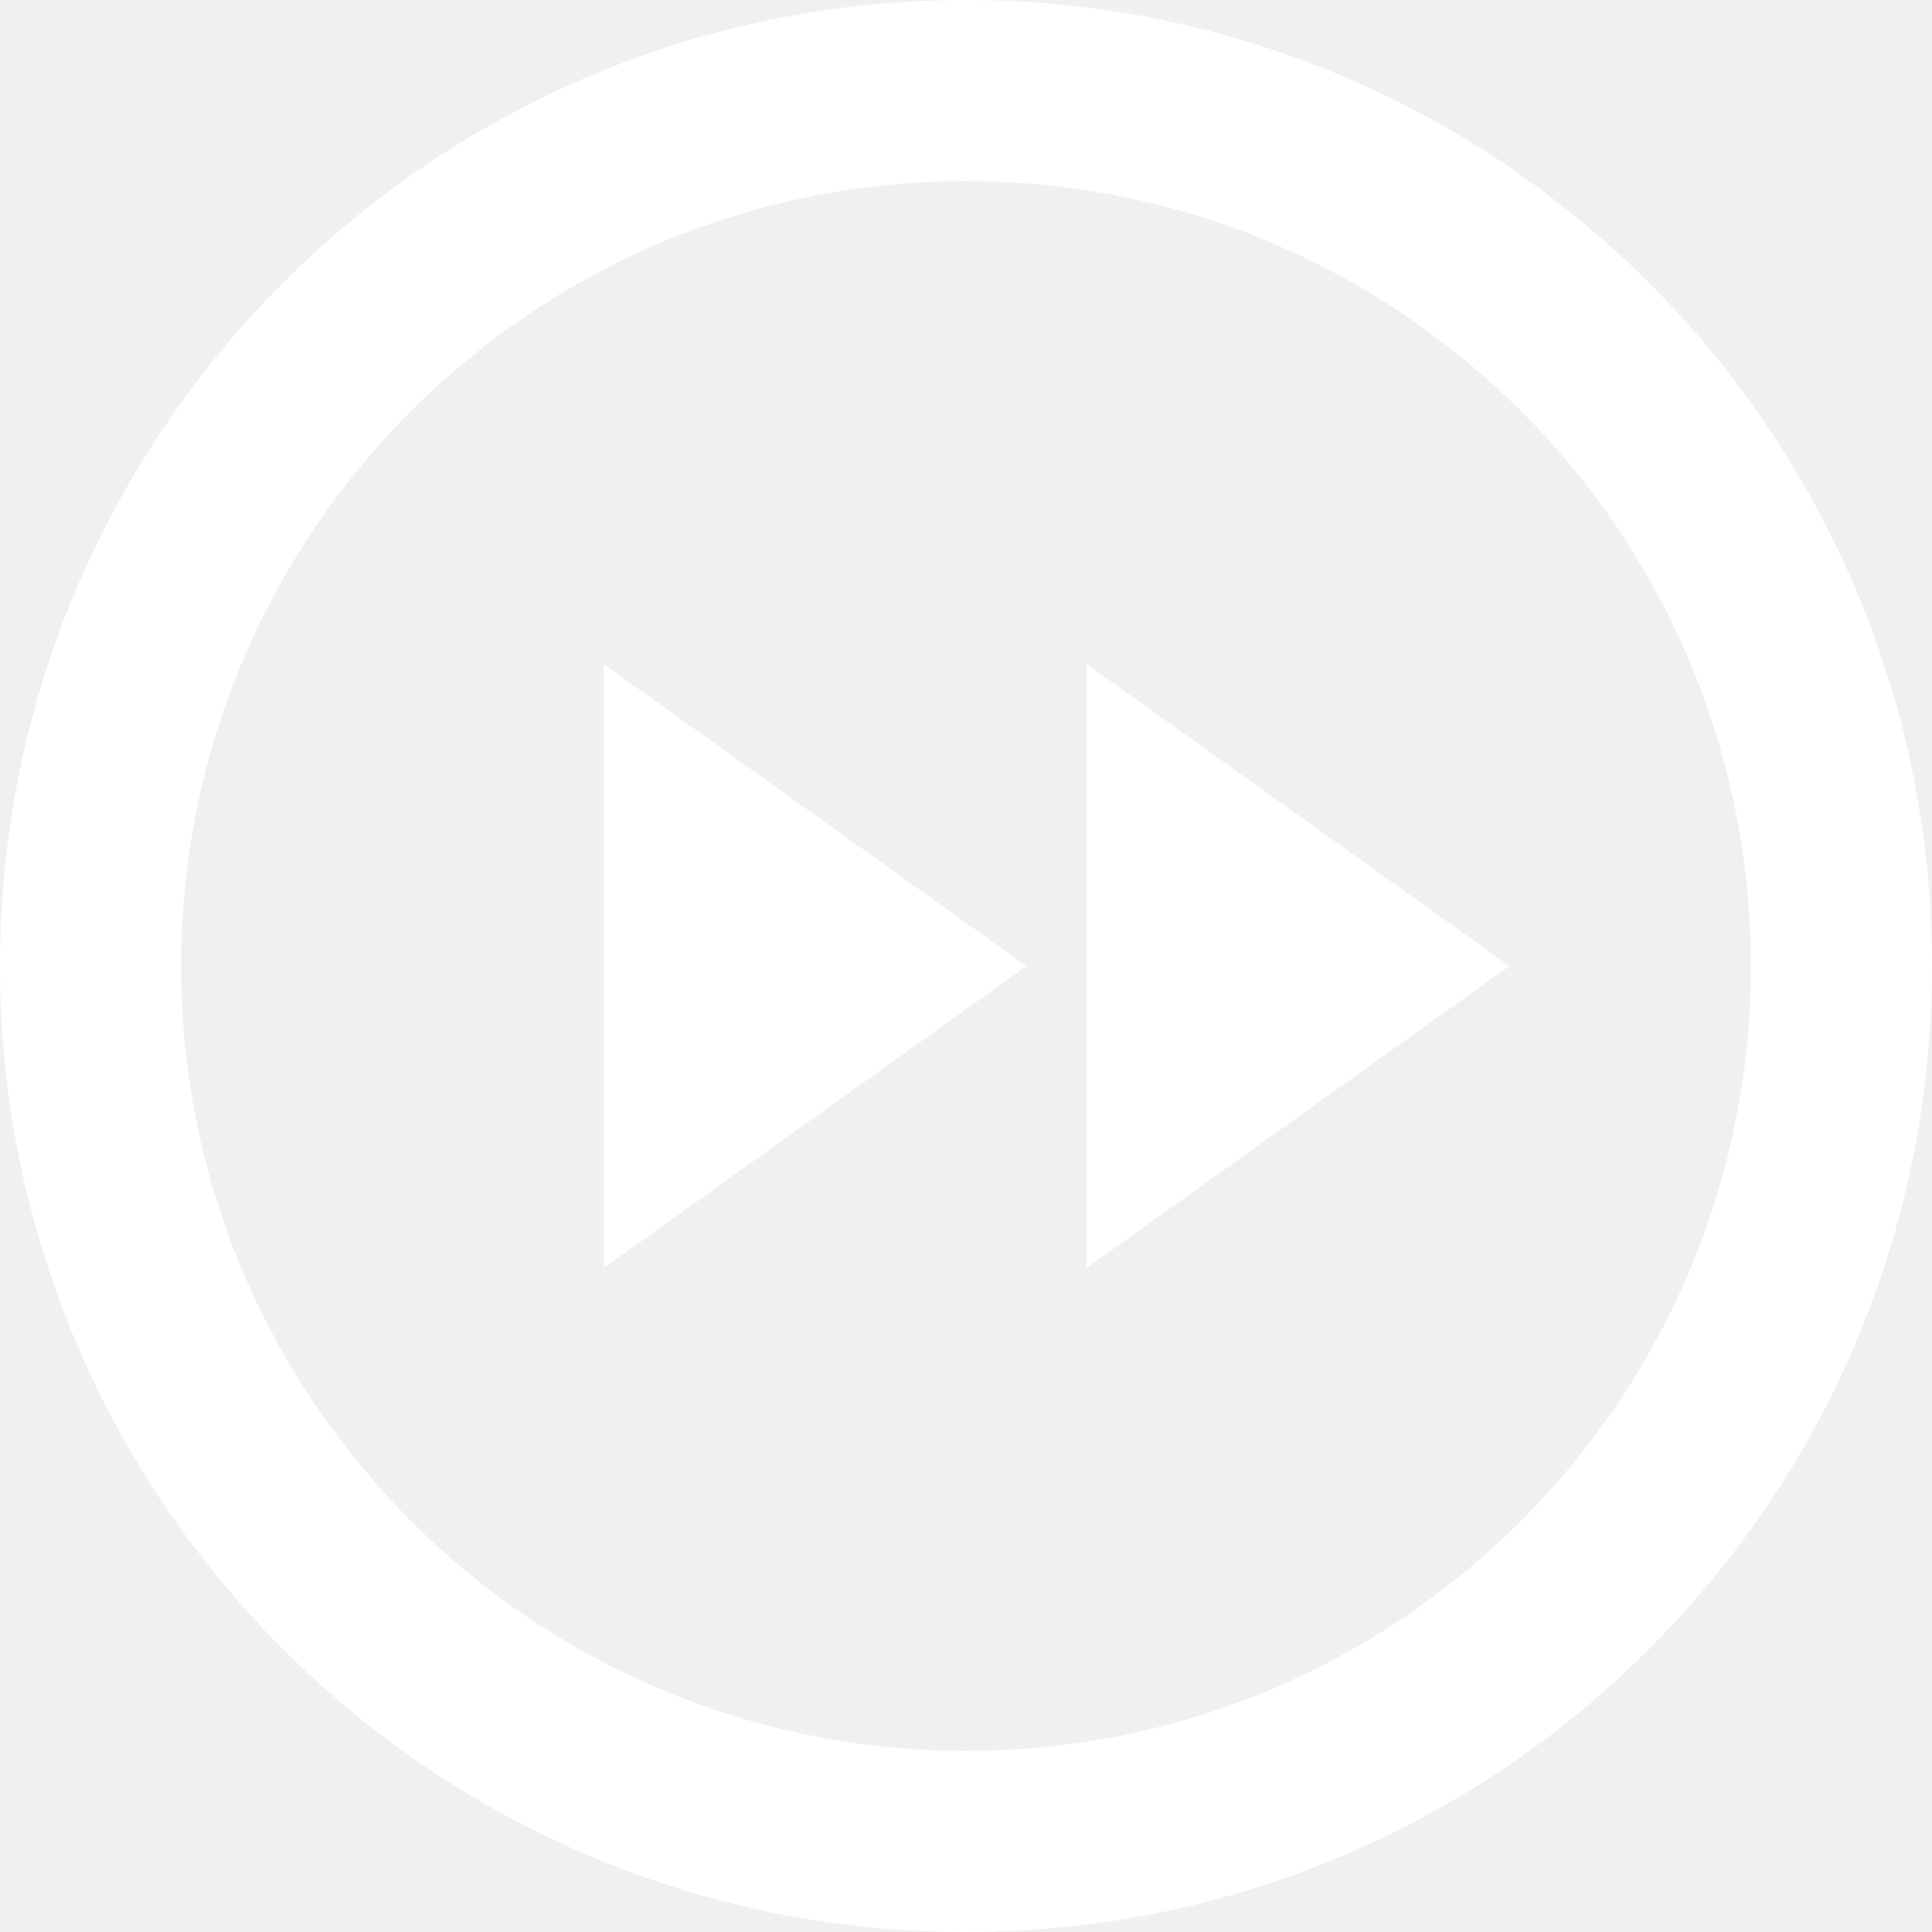
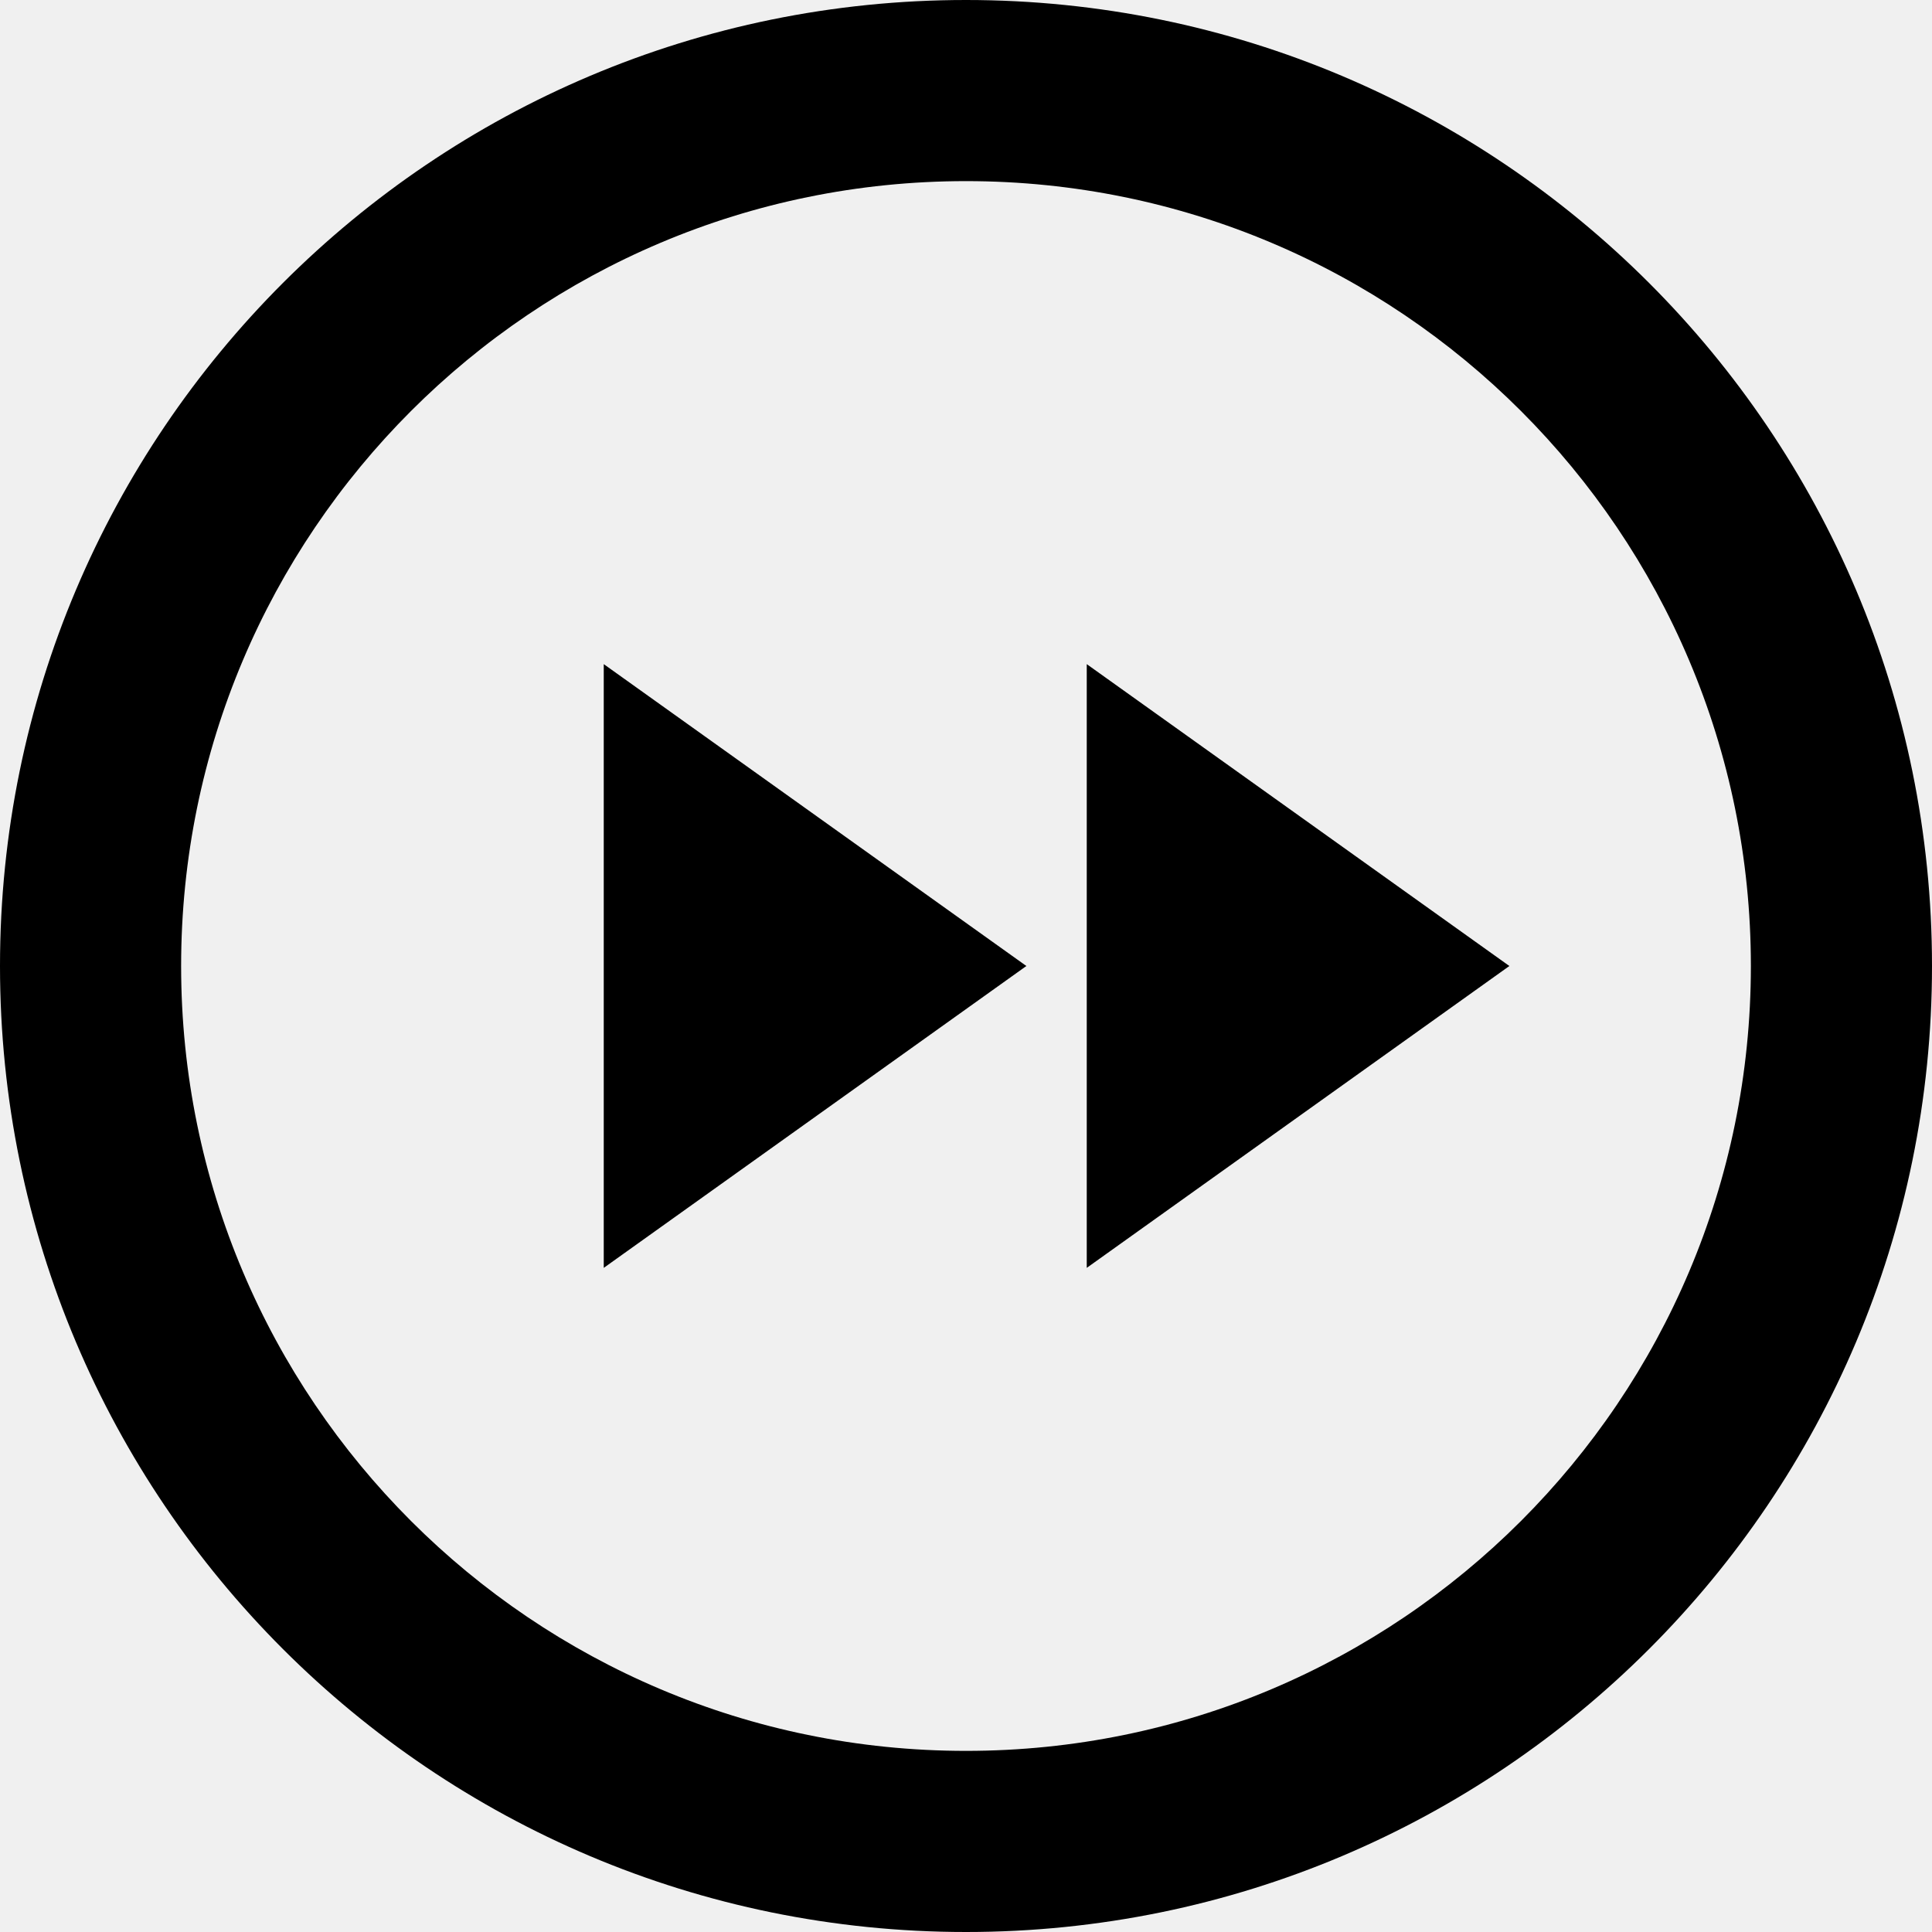
<svg xmlns="http://www.w3.org/2000/svg" version="1.1" width="64" height="64" viewBox="0 0 64 64">
-   <path fill="#fff" d="M32 0c-17.673 0-32 14.327-32 32s14.327 32 32 32 32-14.327 32-32-14.327-32-32-32zM32 58c-14.359 0-26-11.641-26-26s11.641-26 26-26 26 11.641 26 26-11.641 26-26 26zM20 22l14 10-14 10zM36 22l14 10-14 10z" />
+   <path fill="#000" d="M32 0c-17.673 0-32 14.327-32 32s14.327 32 32 32 32-14.327 32-32-14.327-32-32-32zM32 58c-14.359 0-26-11.641-26-26s11.641-26 26-26 26 11.641 26 26-11.641 26-26 26zM20 22l14 10-14 10zM36 22l14 10-14 10z" />
</svg>
